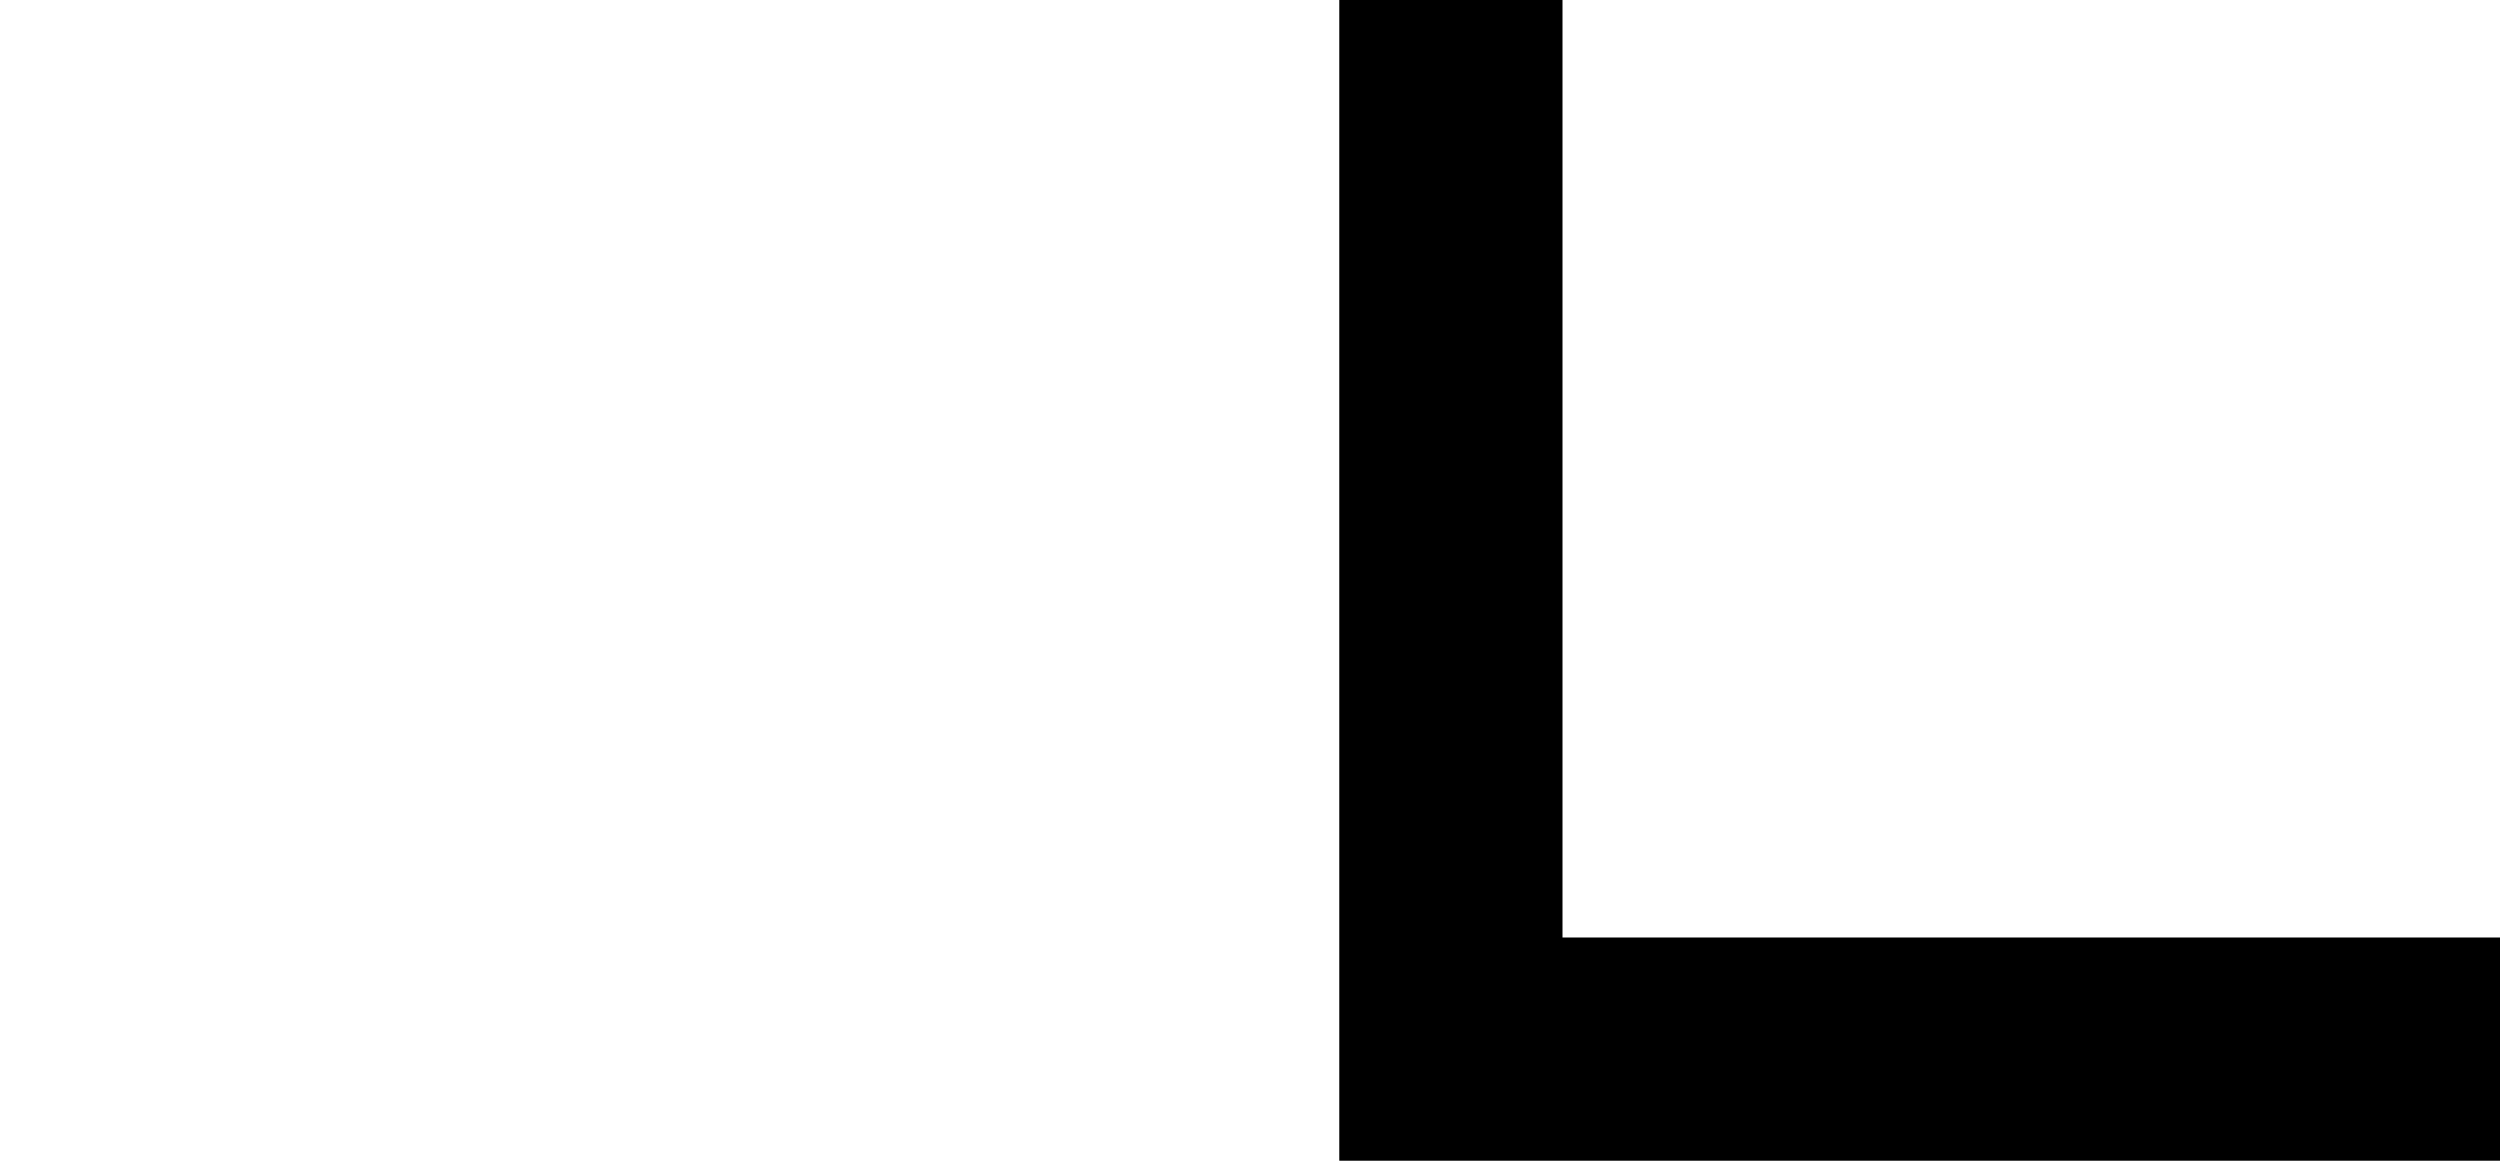
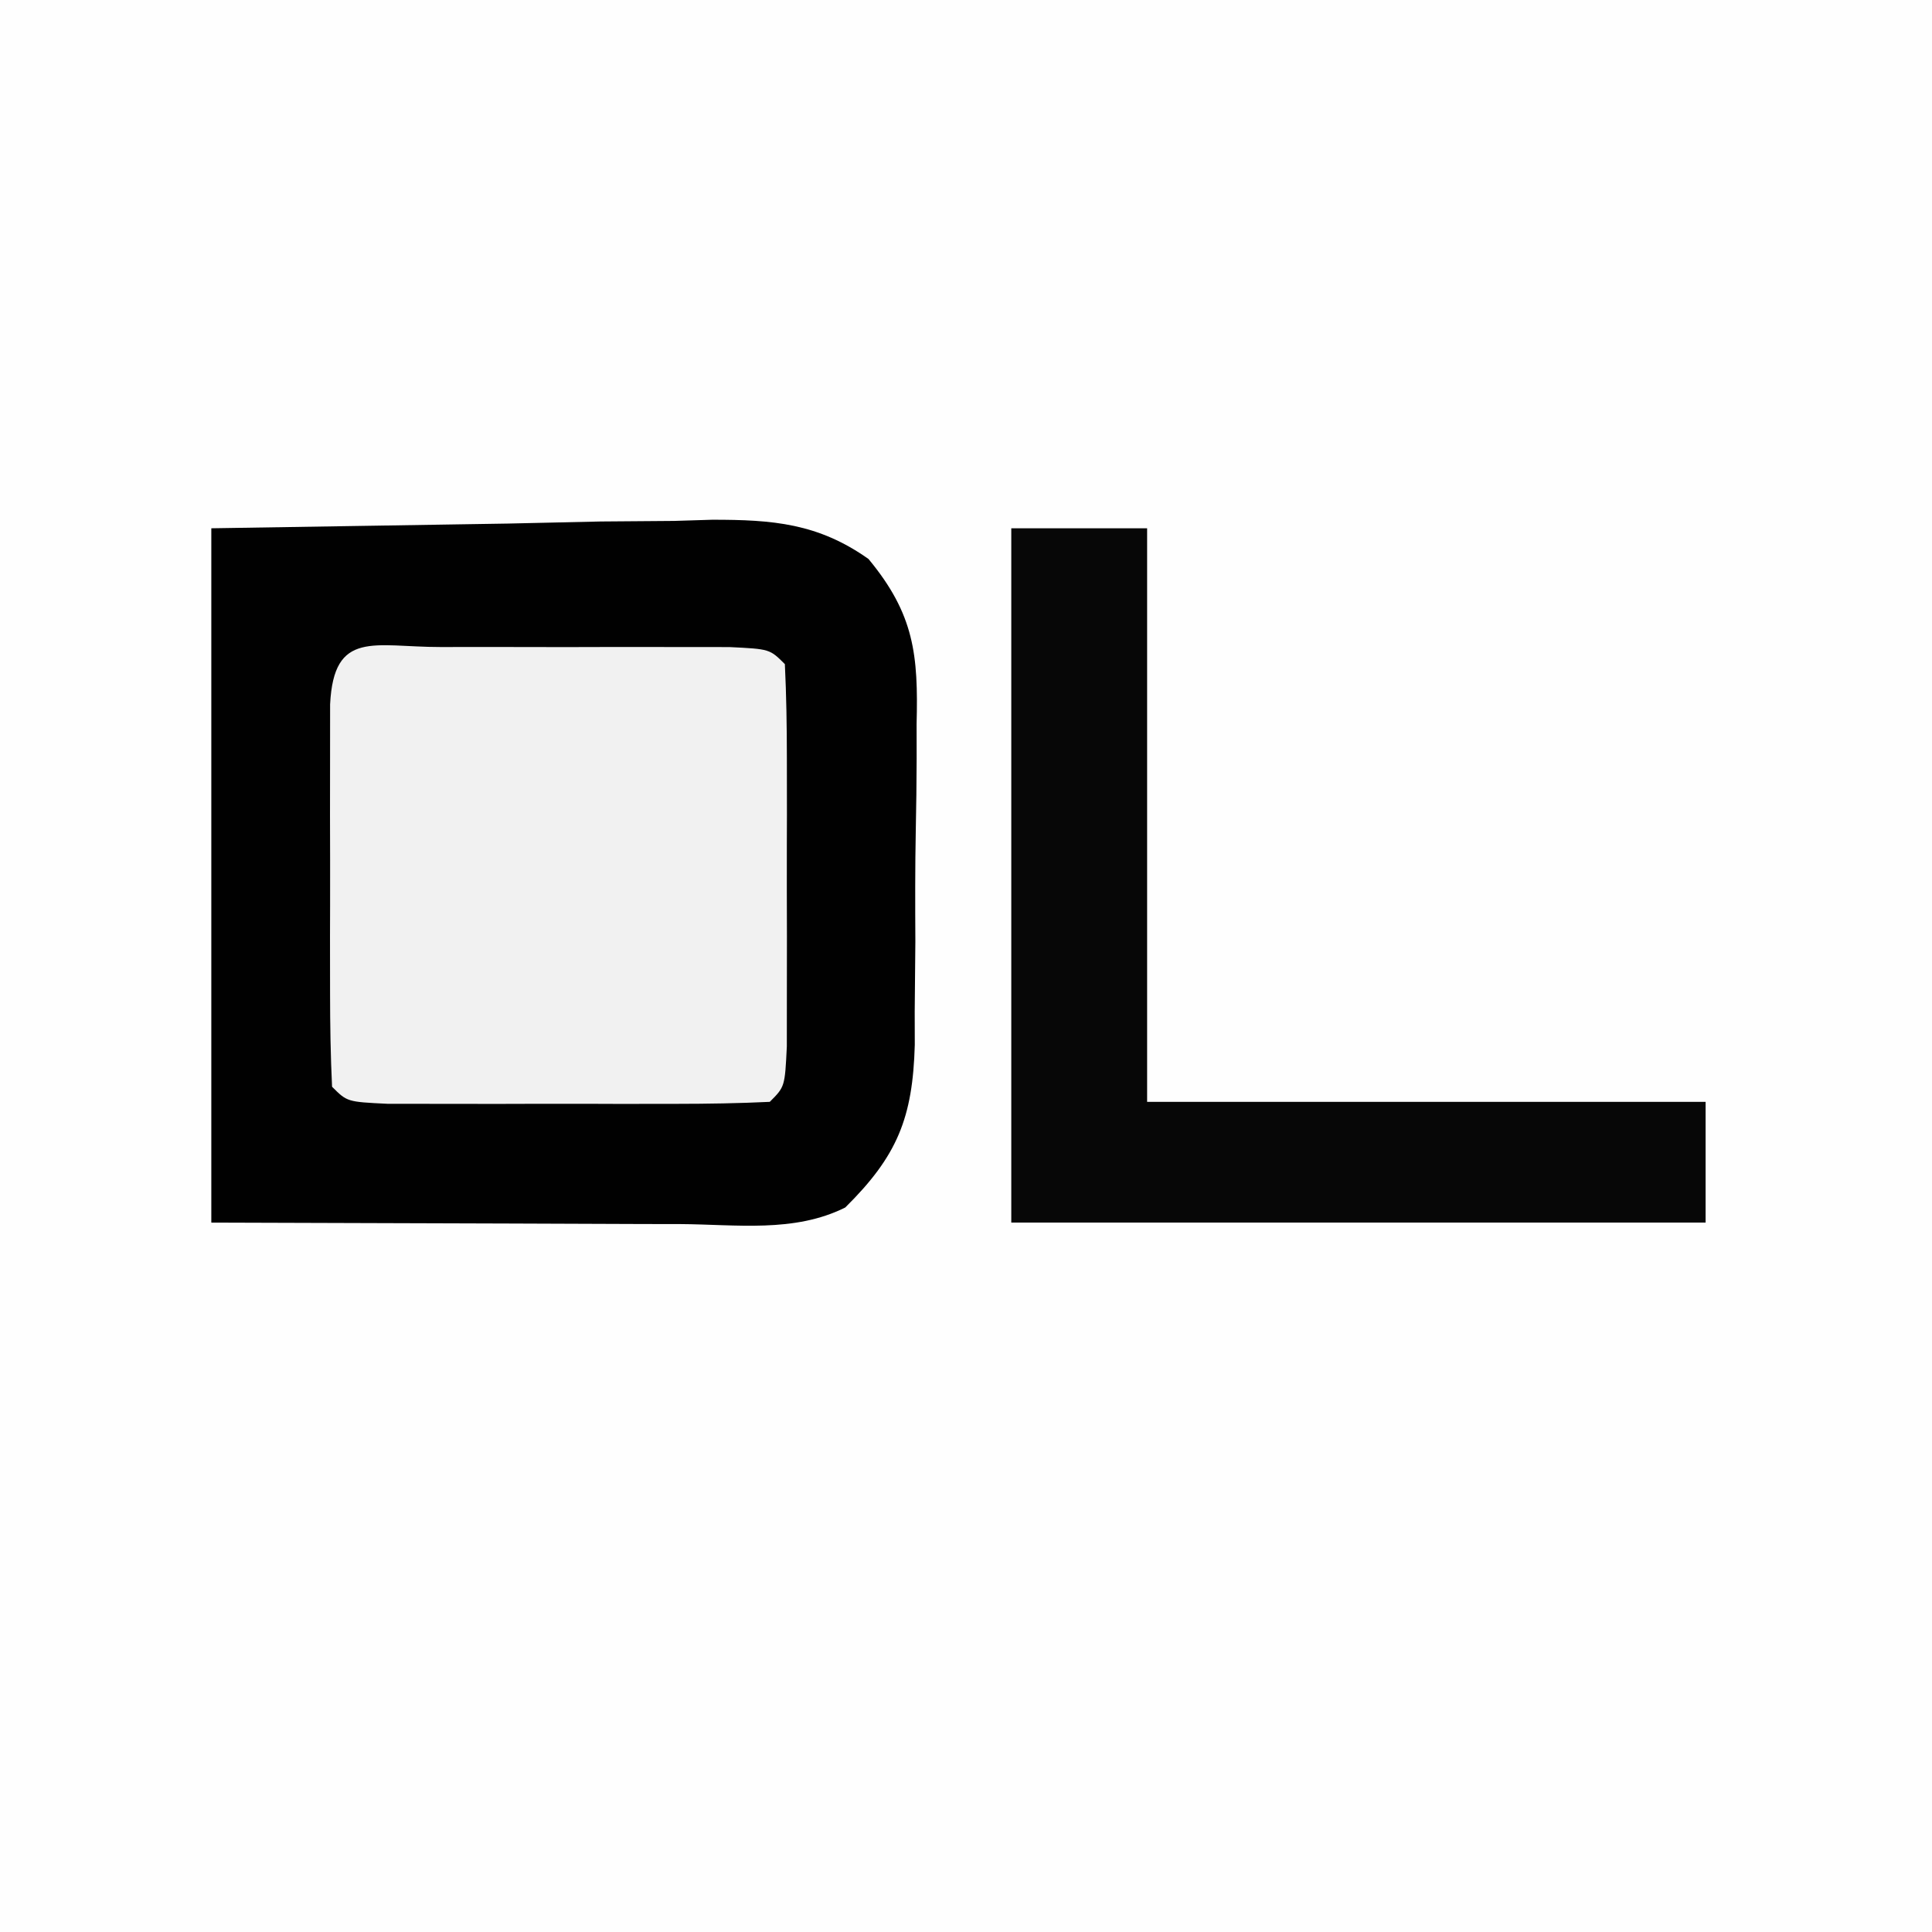
- <svg xmlns="http://www.w3.org/2000/svg" version="1.0" width="56pt" height="26pt" viewBox="0 0 56 26" preserveAspectRatio="xMidYMid meet">
-   <g transform="translate(0,26) scale(0.1,-0.1)" fill="#000000" stroke="none">
-     <path d="M300 130 l0 -130 130 0 130 0 0 25 0 25 -105 0 -105 0 0 105 0 105 -25 0 -25 0 0 -130z" />
-   </g>
+ <svg xmlns="http://www.w3.org/2000/svg" version="1.1" width="128" height="128">
+   <path d="M0 0 C42.24 0 84.48 0 128 0 C128 42.24 128 84.48 128 128 C85.76 128 43.52 128 0 128 C0 85.76 0 43.52 0 0 Z " fill="#FEFEFE" transform="translate(0,0)" />
+   <path d="M0 0 C9.714 -0.155 9.714 -0.155 19.625 -0.312 C21.659 -0.358 23.692 -0.404 25.788 -0.45 C27.413 -0.465 29.039 -0.478 30.664 -0.488 C31.497 -0.514 32.33 -0.539 33.188 -0.566 C37.209 -0.569 40.195 -0.329 43.538 2.032 C46.58 5.699 46.843 8.397 46.727 12.969 C46.728 13.727 46.729 14.485 46.73 15.266 C46.725 16.862 46.706 18.46 46.672 20.056 C46.625 22.493 46.631 24.926 46.645 27.363 C46.633 28.919 46.619 30.475 46.602 32.031 C46.604 33.117 46.604 33.117 46.607 34.225 C46.472 39.073 45.444 41.594 42 45 C38.615 46.692 34.776 46.12 31.055 46.098 C29.878 46.096 29.878 46.096 28.678 46.095 C25.744 46.089 22.809 46.075 19.875 46.062 C10.037 46.032 10.037 46.032 0 46 C0 30.82 0 15.64 0 0 Z " fill="#010101" transform="translate(14,35)" />
+   <path d="M0 0 C1.256 -0.001 2.511 -0.003 3.805 -0.004 C4.462 -0.002 5.119 0 5.796 0.002 C7.804 0.008 9.812 0.002 11.82 -0.004 C13.076 -0.003 14.331 -0.001 15.625 0 C16.786 0.001 17.948 0.002 19.145 0.003 C21.812 0.133 21.812 0.133 22.812 1.133 C22.912 3.193 22.943 5.257 22.945 7.32 C22.947 9.204 22.947 9.204 22.949 11.125 C22.946 12.111 22.946 12.111 22.943 13.116 C22.938 15.124 22.943 17.132 22.949 19.141 C22.948 20.396 22.947 21.652 22.945 22.945 C22.944 24.107 22.943 25.268 22.942 26.465 C22.812 29.133 22.812 29.133 21.812 30.133 C19.752 30.233 17.688 30.264 15.625 30.266 C14.369 30.267 13.114 30.268 11.82 30.27 C11.163 30.267 10.506 30.265 9.829 30.263 C7.821 30.258 5.813 30.263 3.805 30.27 C2.549 30.268 1.294 30.267 0 30.266 C-1.161 30.264 -2.323 30.263 -3.52 30.262 C-6.188 30.133 -6.188 30.133 -7.188 29.133 C-7.287 27.072 -7.318 25.008 -7.32 22.945 C-7.322 21.69 -7.323 20.434 -7.324 19.141 C-7.322 18.484 -7.32 17.826 -7.318 17.149 C-7.313 15.141 -7.318 13.133 -7.324 11.125 C-7.323 9.869 -7.322 8.614 -7.32 7.32 C-7.319 5.578 -7.319 5.578 -7.317 3.801 C-7.075 -1.179 -4.383 0.004 0 0 Z " fill="#F1F1F1" transform="translate(29.1875,42.86719)" />
+   <path d="M0 0 C2.97 0 5.94 0 9 0 C9 12.54 9 25.08 9 38 C21.21 38 33.42 38 46 38 C46 40.64 46 43.28 46 46 C30.82 46 15.64 46 0 46 C0 30.82 0 15.64 0 0 Z " fill="#070707" transform="translate(67,35)" />
</svg>
